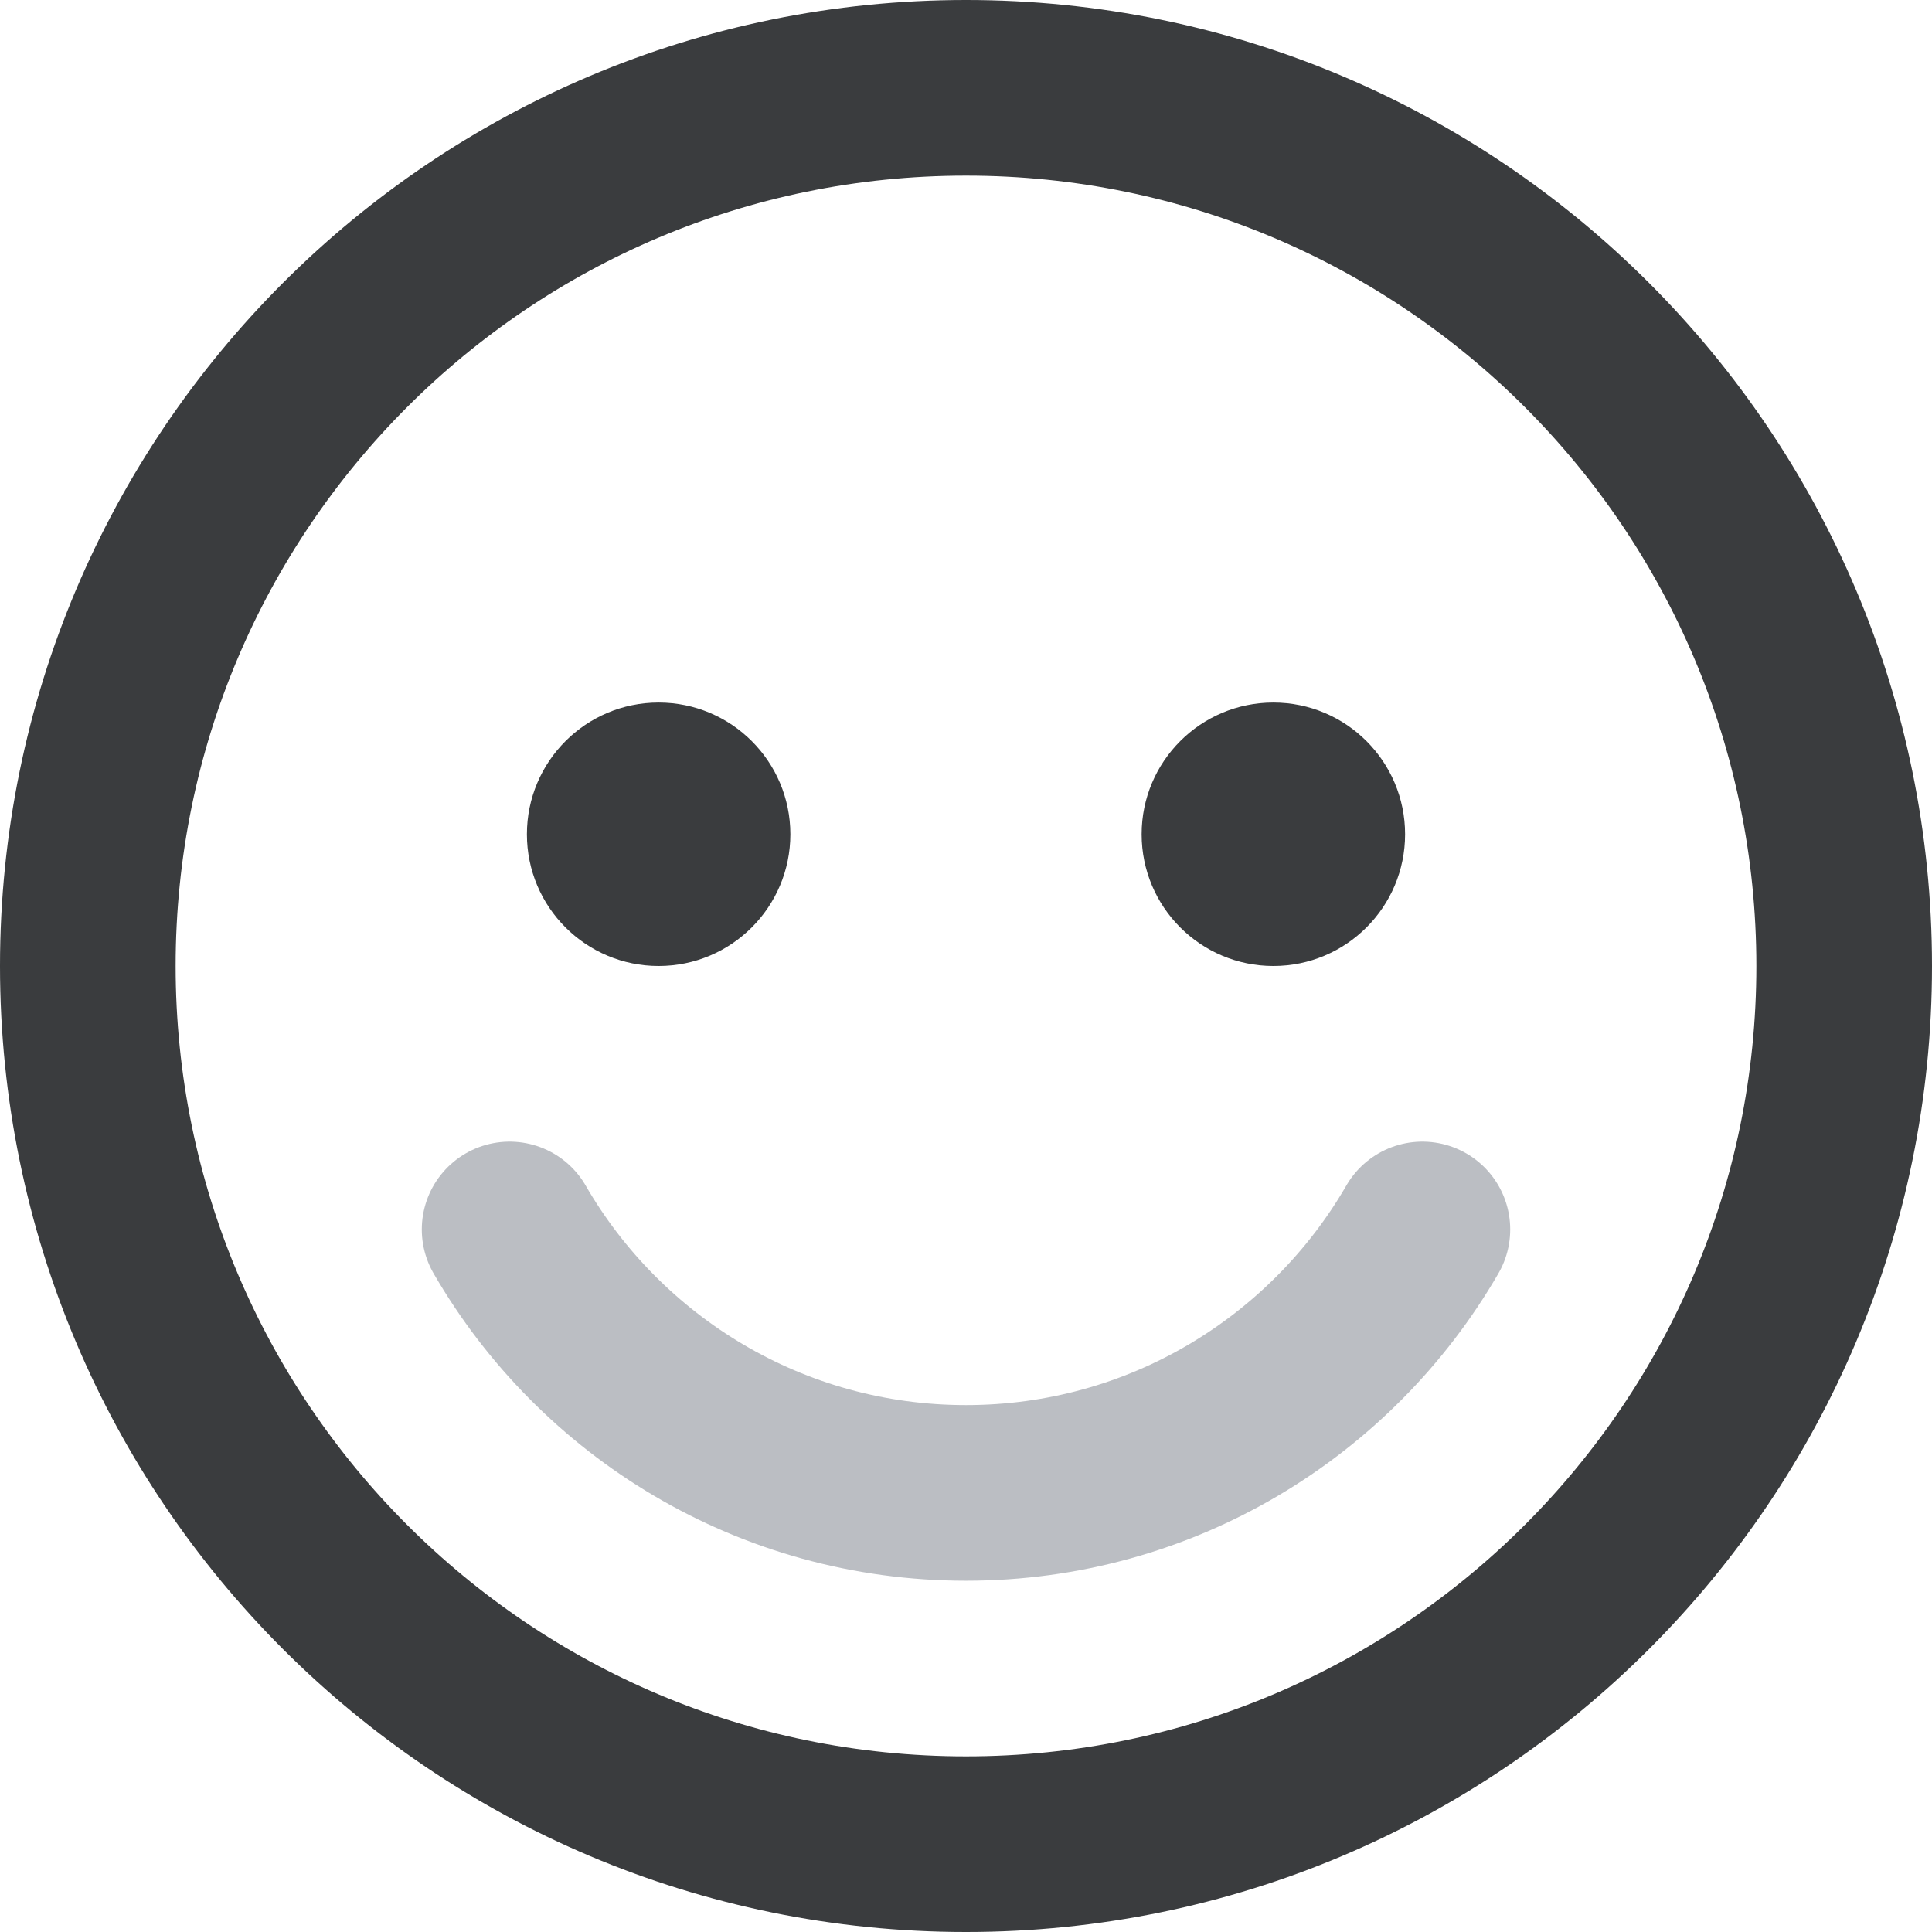
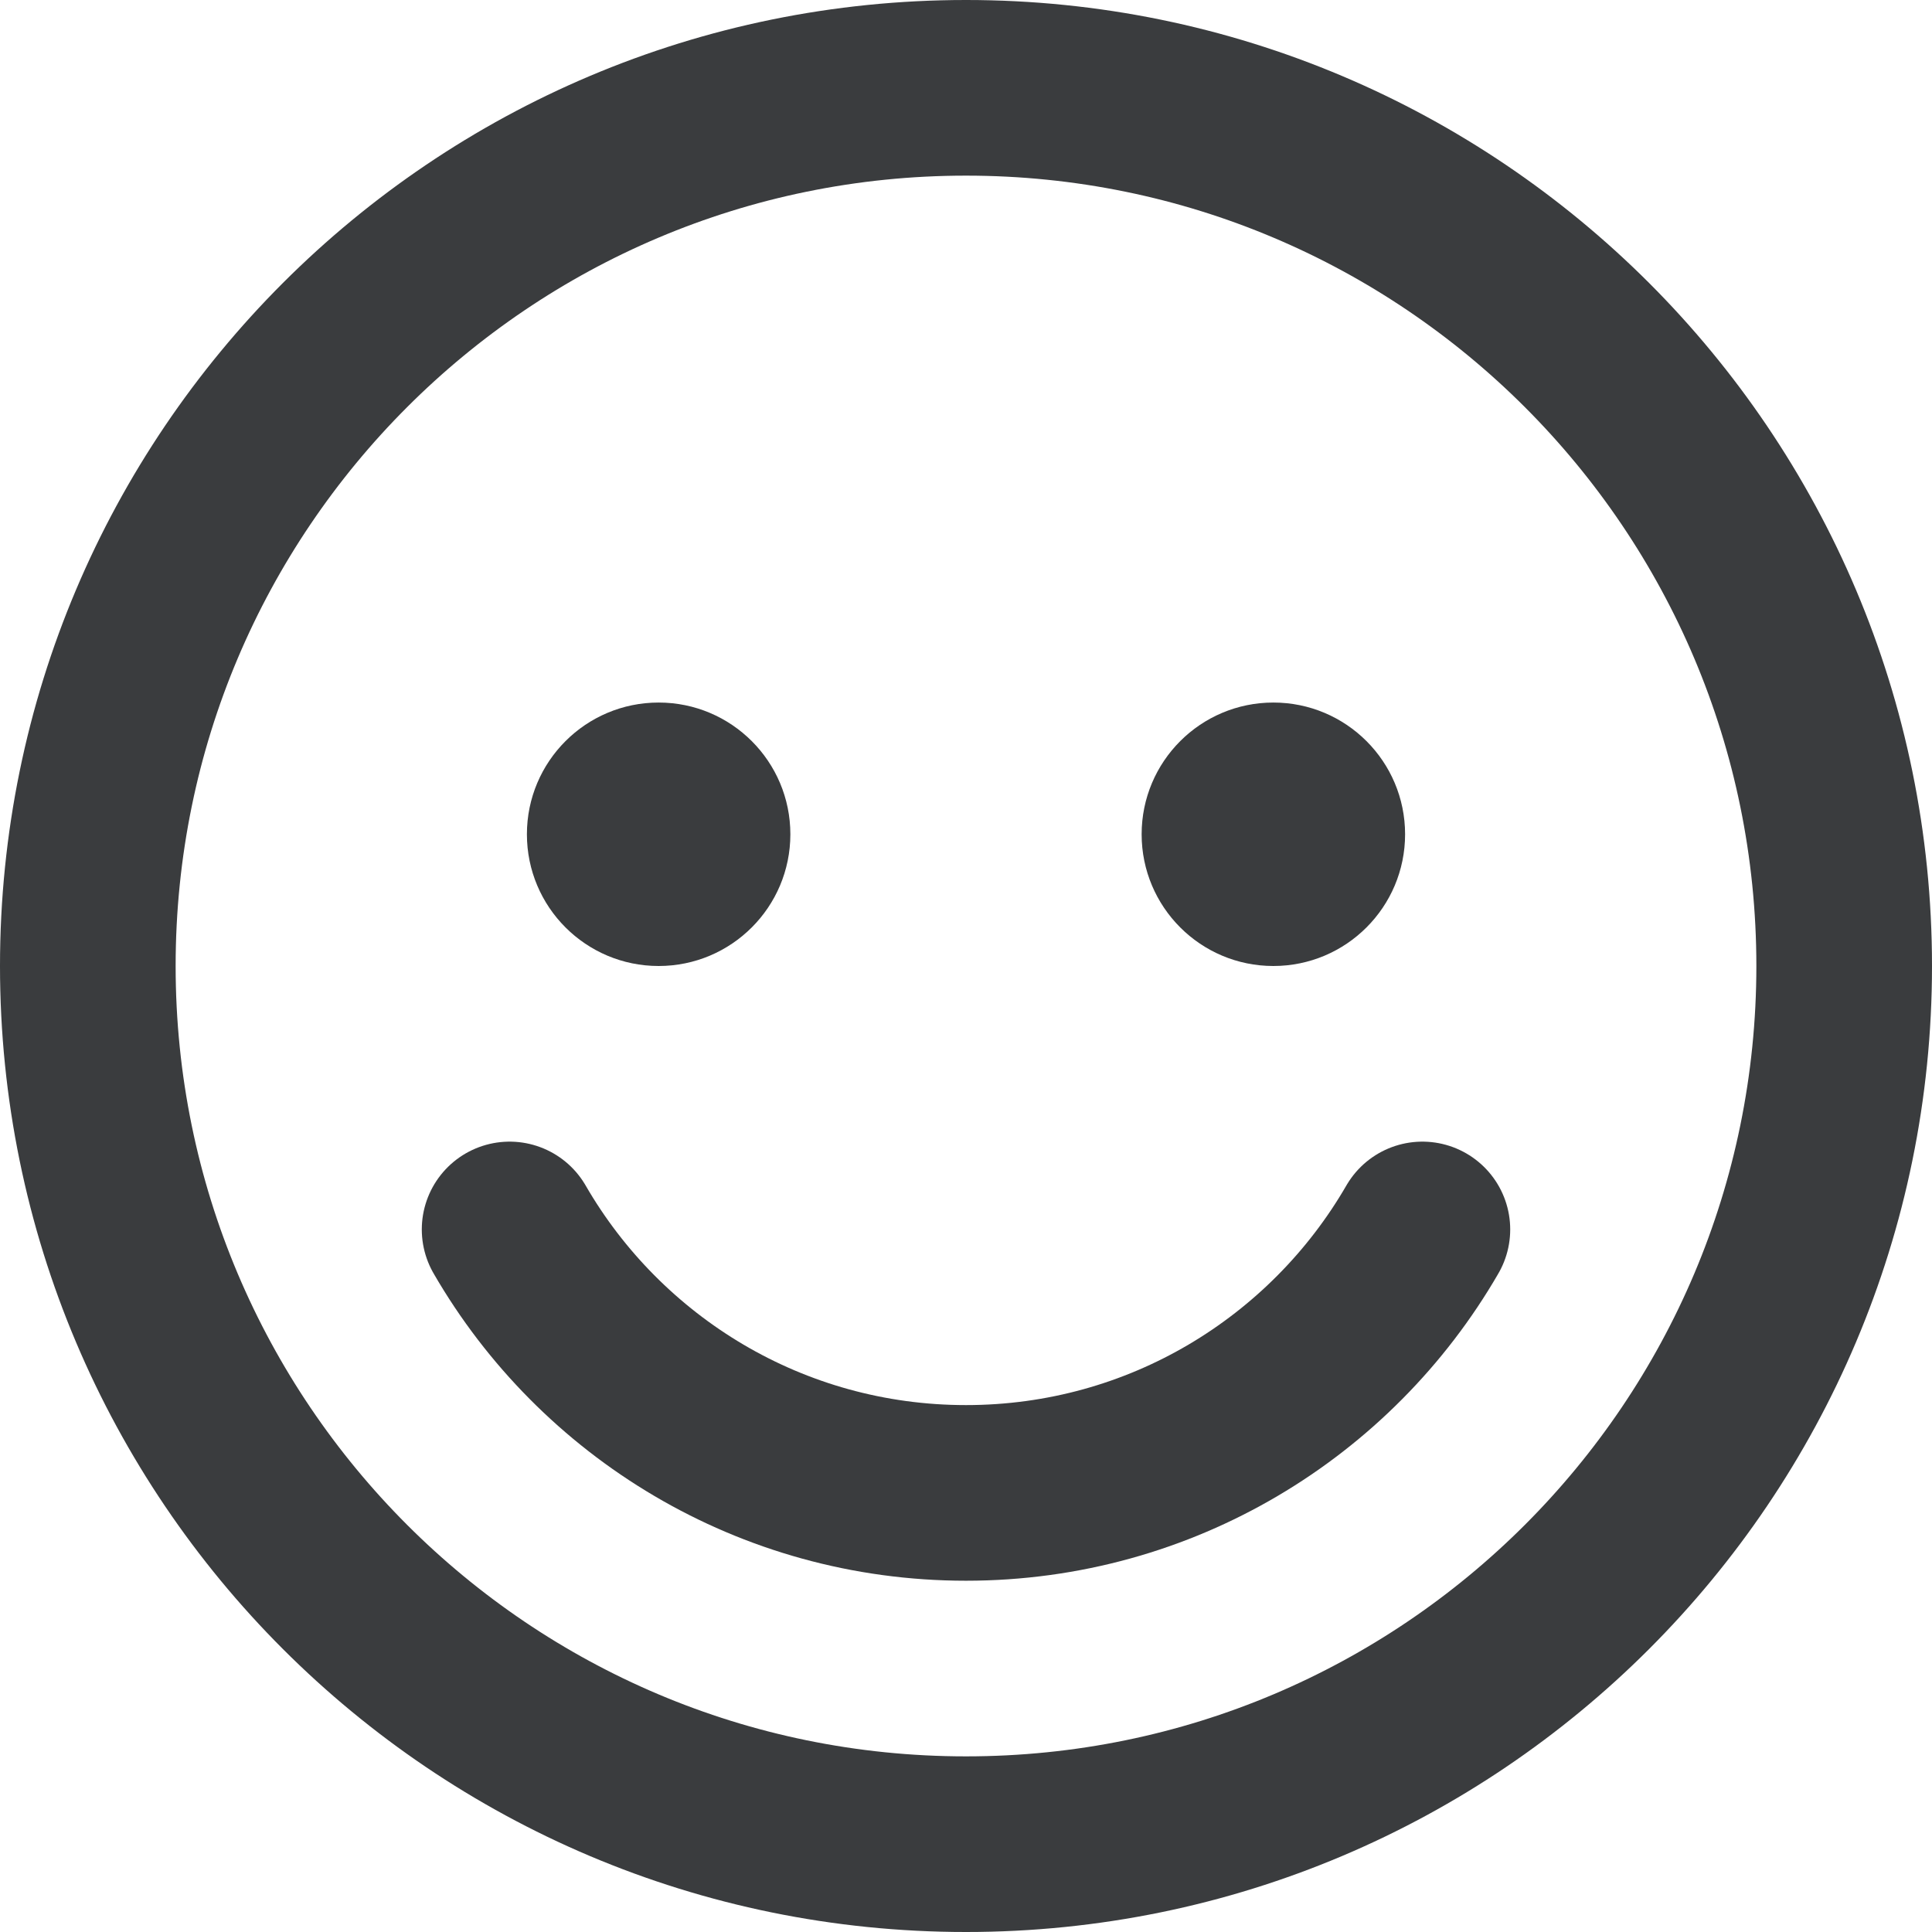
<svg xmlns="http://www.w3.org/2000/svg" width="19" height="19" viewBox="0 0 22 22" version="1.1">
  <g id="" stroke="none" stroke-width="1" fill="none" fill-rule="evenodd">
    <g id="InputBox/Default" transform="translate(-1161, -19)">
      <g id="Icon/Emoji/Default" transform="translate(1159, 17)">
        <g id="" transform="translate(3, 3)">
          <circle id="Oval" stroke="#3A3C3E" stroke-width="2" stroke-linecap="round" stroke-linejoin="round" fill-rule="nonzero" cx="10" cy="10" r="10" />
-           <path d="M15.197,13 L15.197,13 C14.16,14.793 12.221,16 10,16 C7.779,16 5.84,14.793 4.803,13" id="Path" stroke="#BBBEC3" stroke-width="2" stroke-linecap="round" stroke-linejoin="round" fill-rule="nonzero" />
+           <path d="M15.197,13 L15.197,13 C14.16,14.793 12.221,16 10,16 C7.779,16 5.84,14.793 4.803,13" id="Path" stroke="#3A3C3E" stroke-width="2" stroke-linecap="round" stroke-linejoin="round" fill-rule="nonzero" />
          <circle id="Oval" fill="#3A3C3E" fill-rule="nonzero" cx="6.5" cy="8.5" r="1.5" />
          <circle id="Oval-Copy" fill="#3A3C3E" fill-rule="nonzero" cx="13.5" cy="8.5" r="1.5" />
        </g>
      </g>
    </g>
  </g>
</svg>
